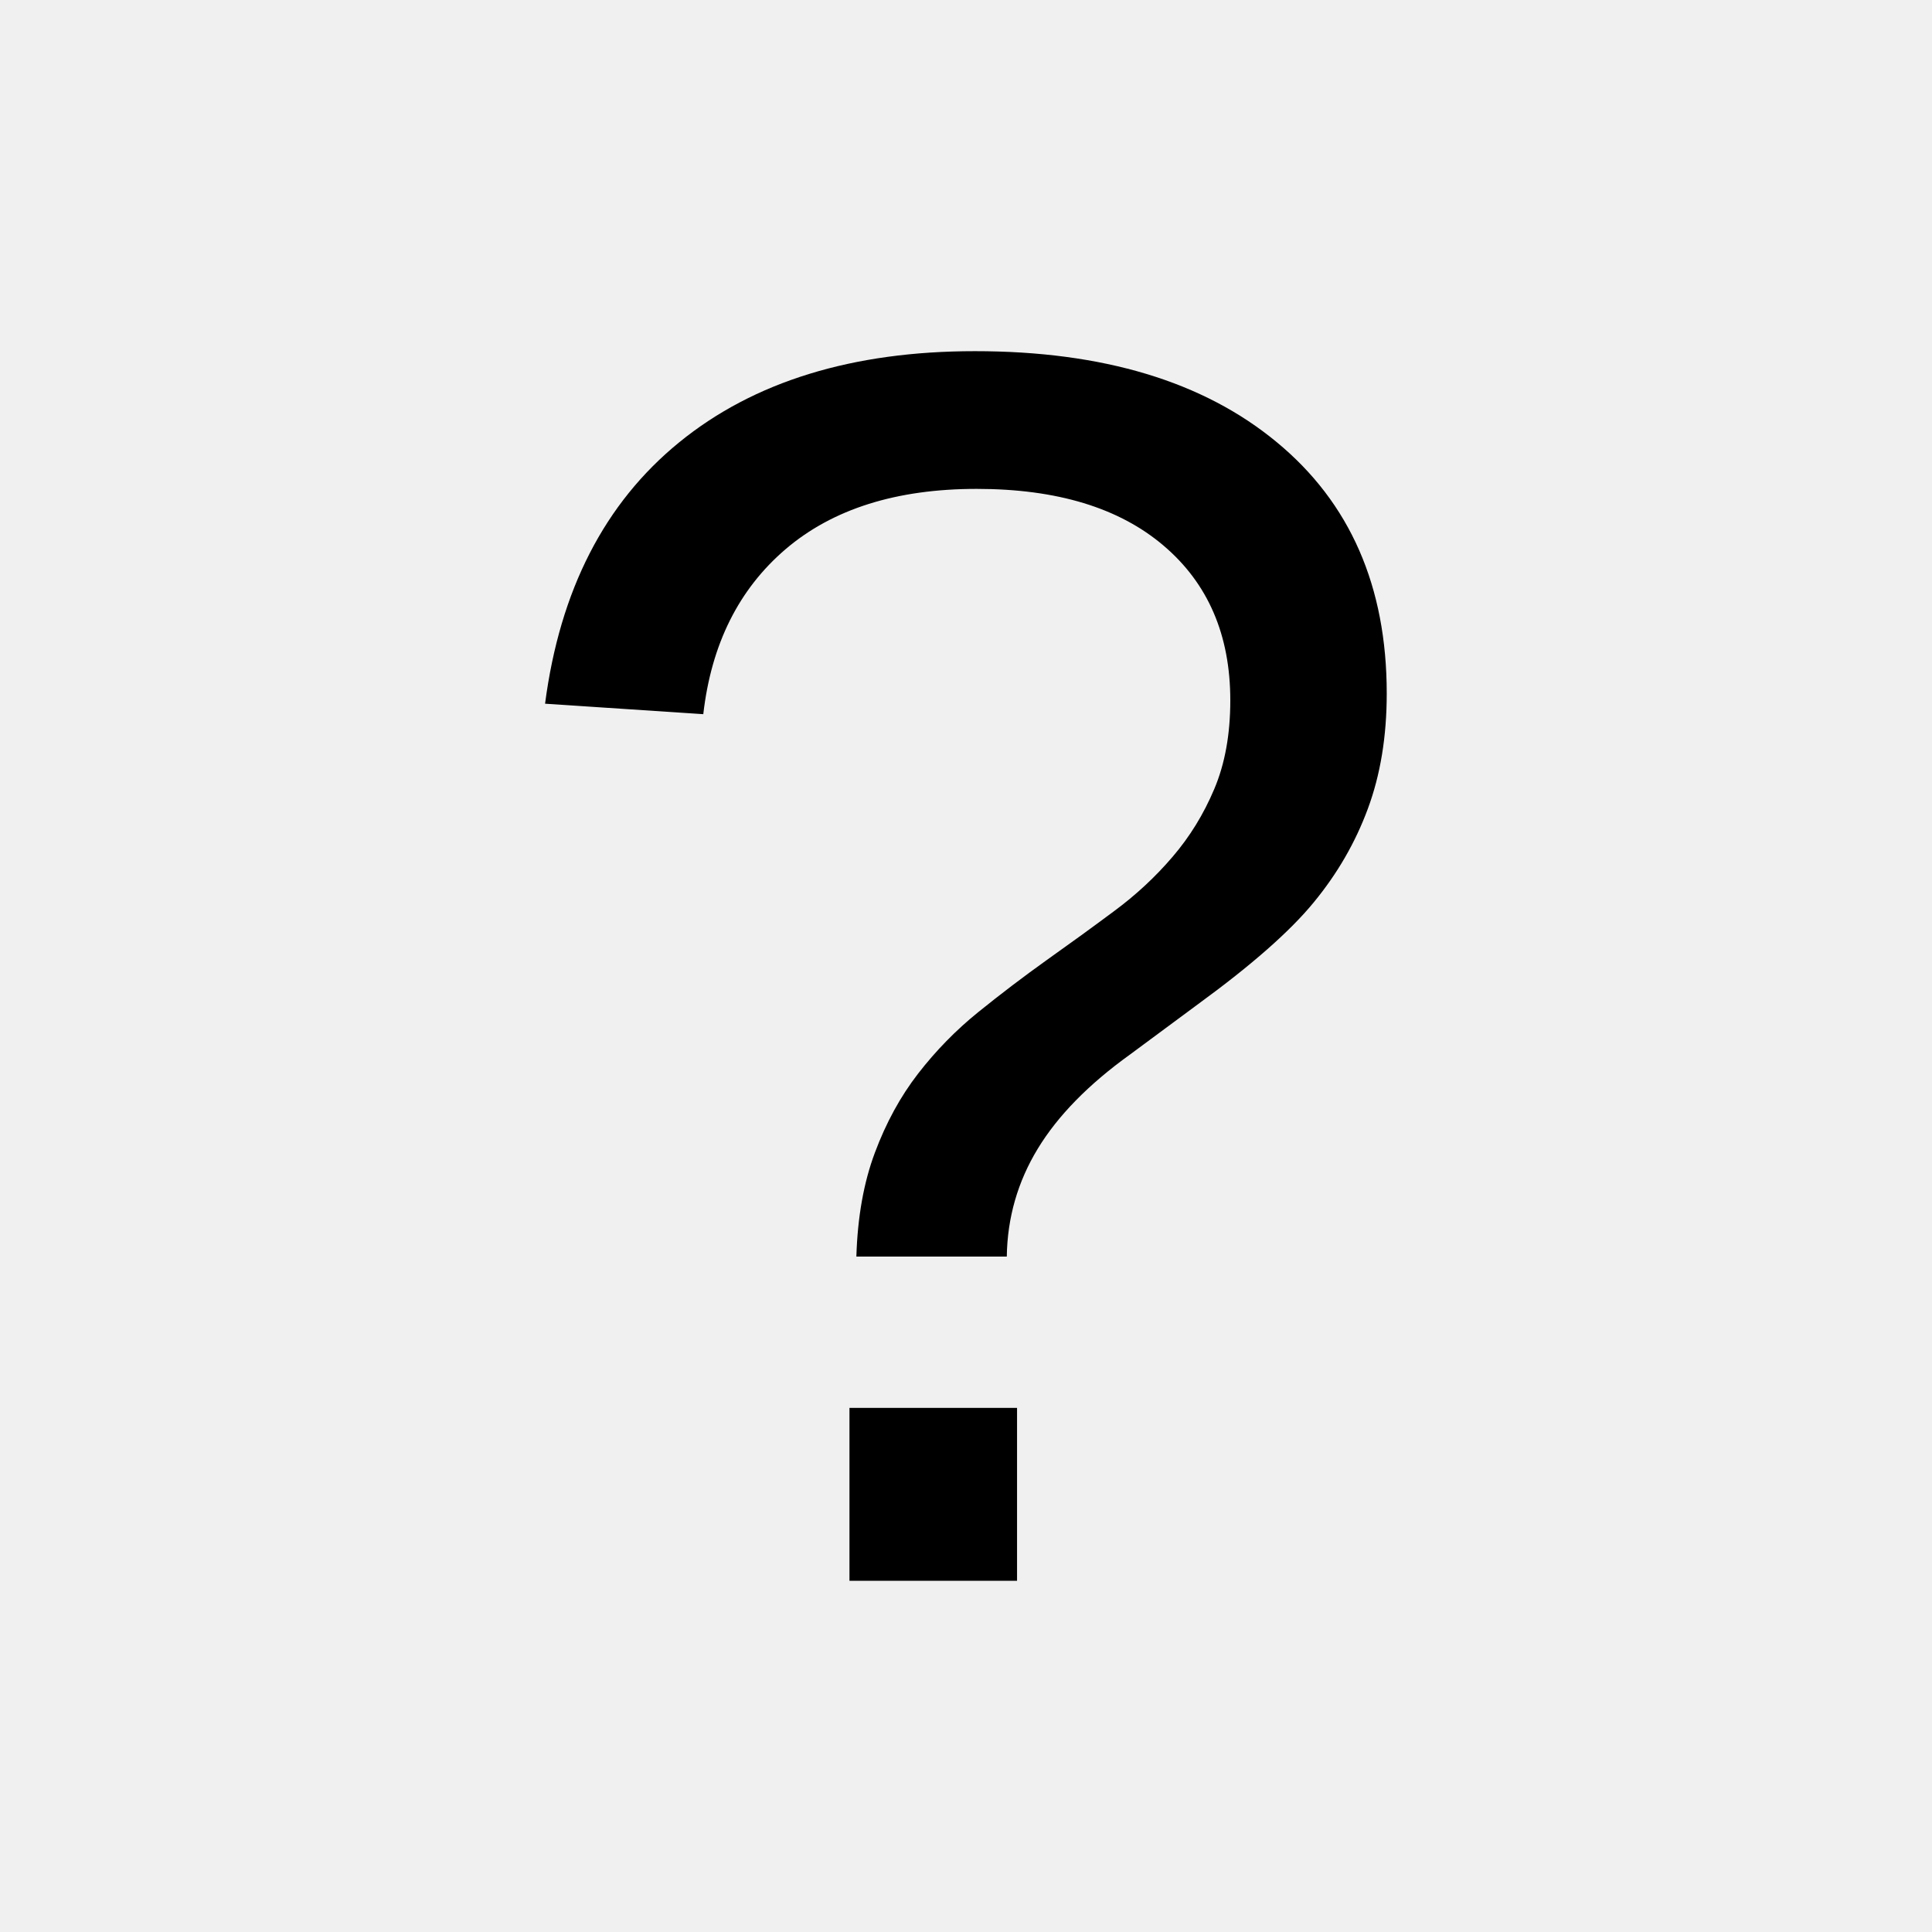
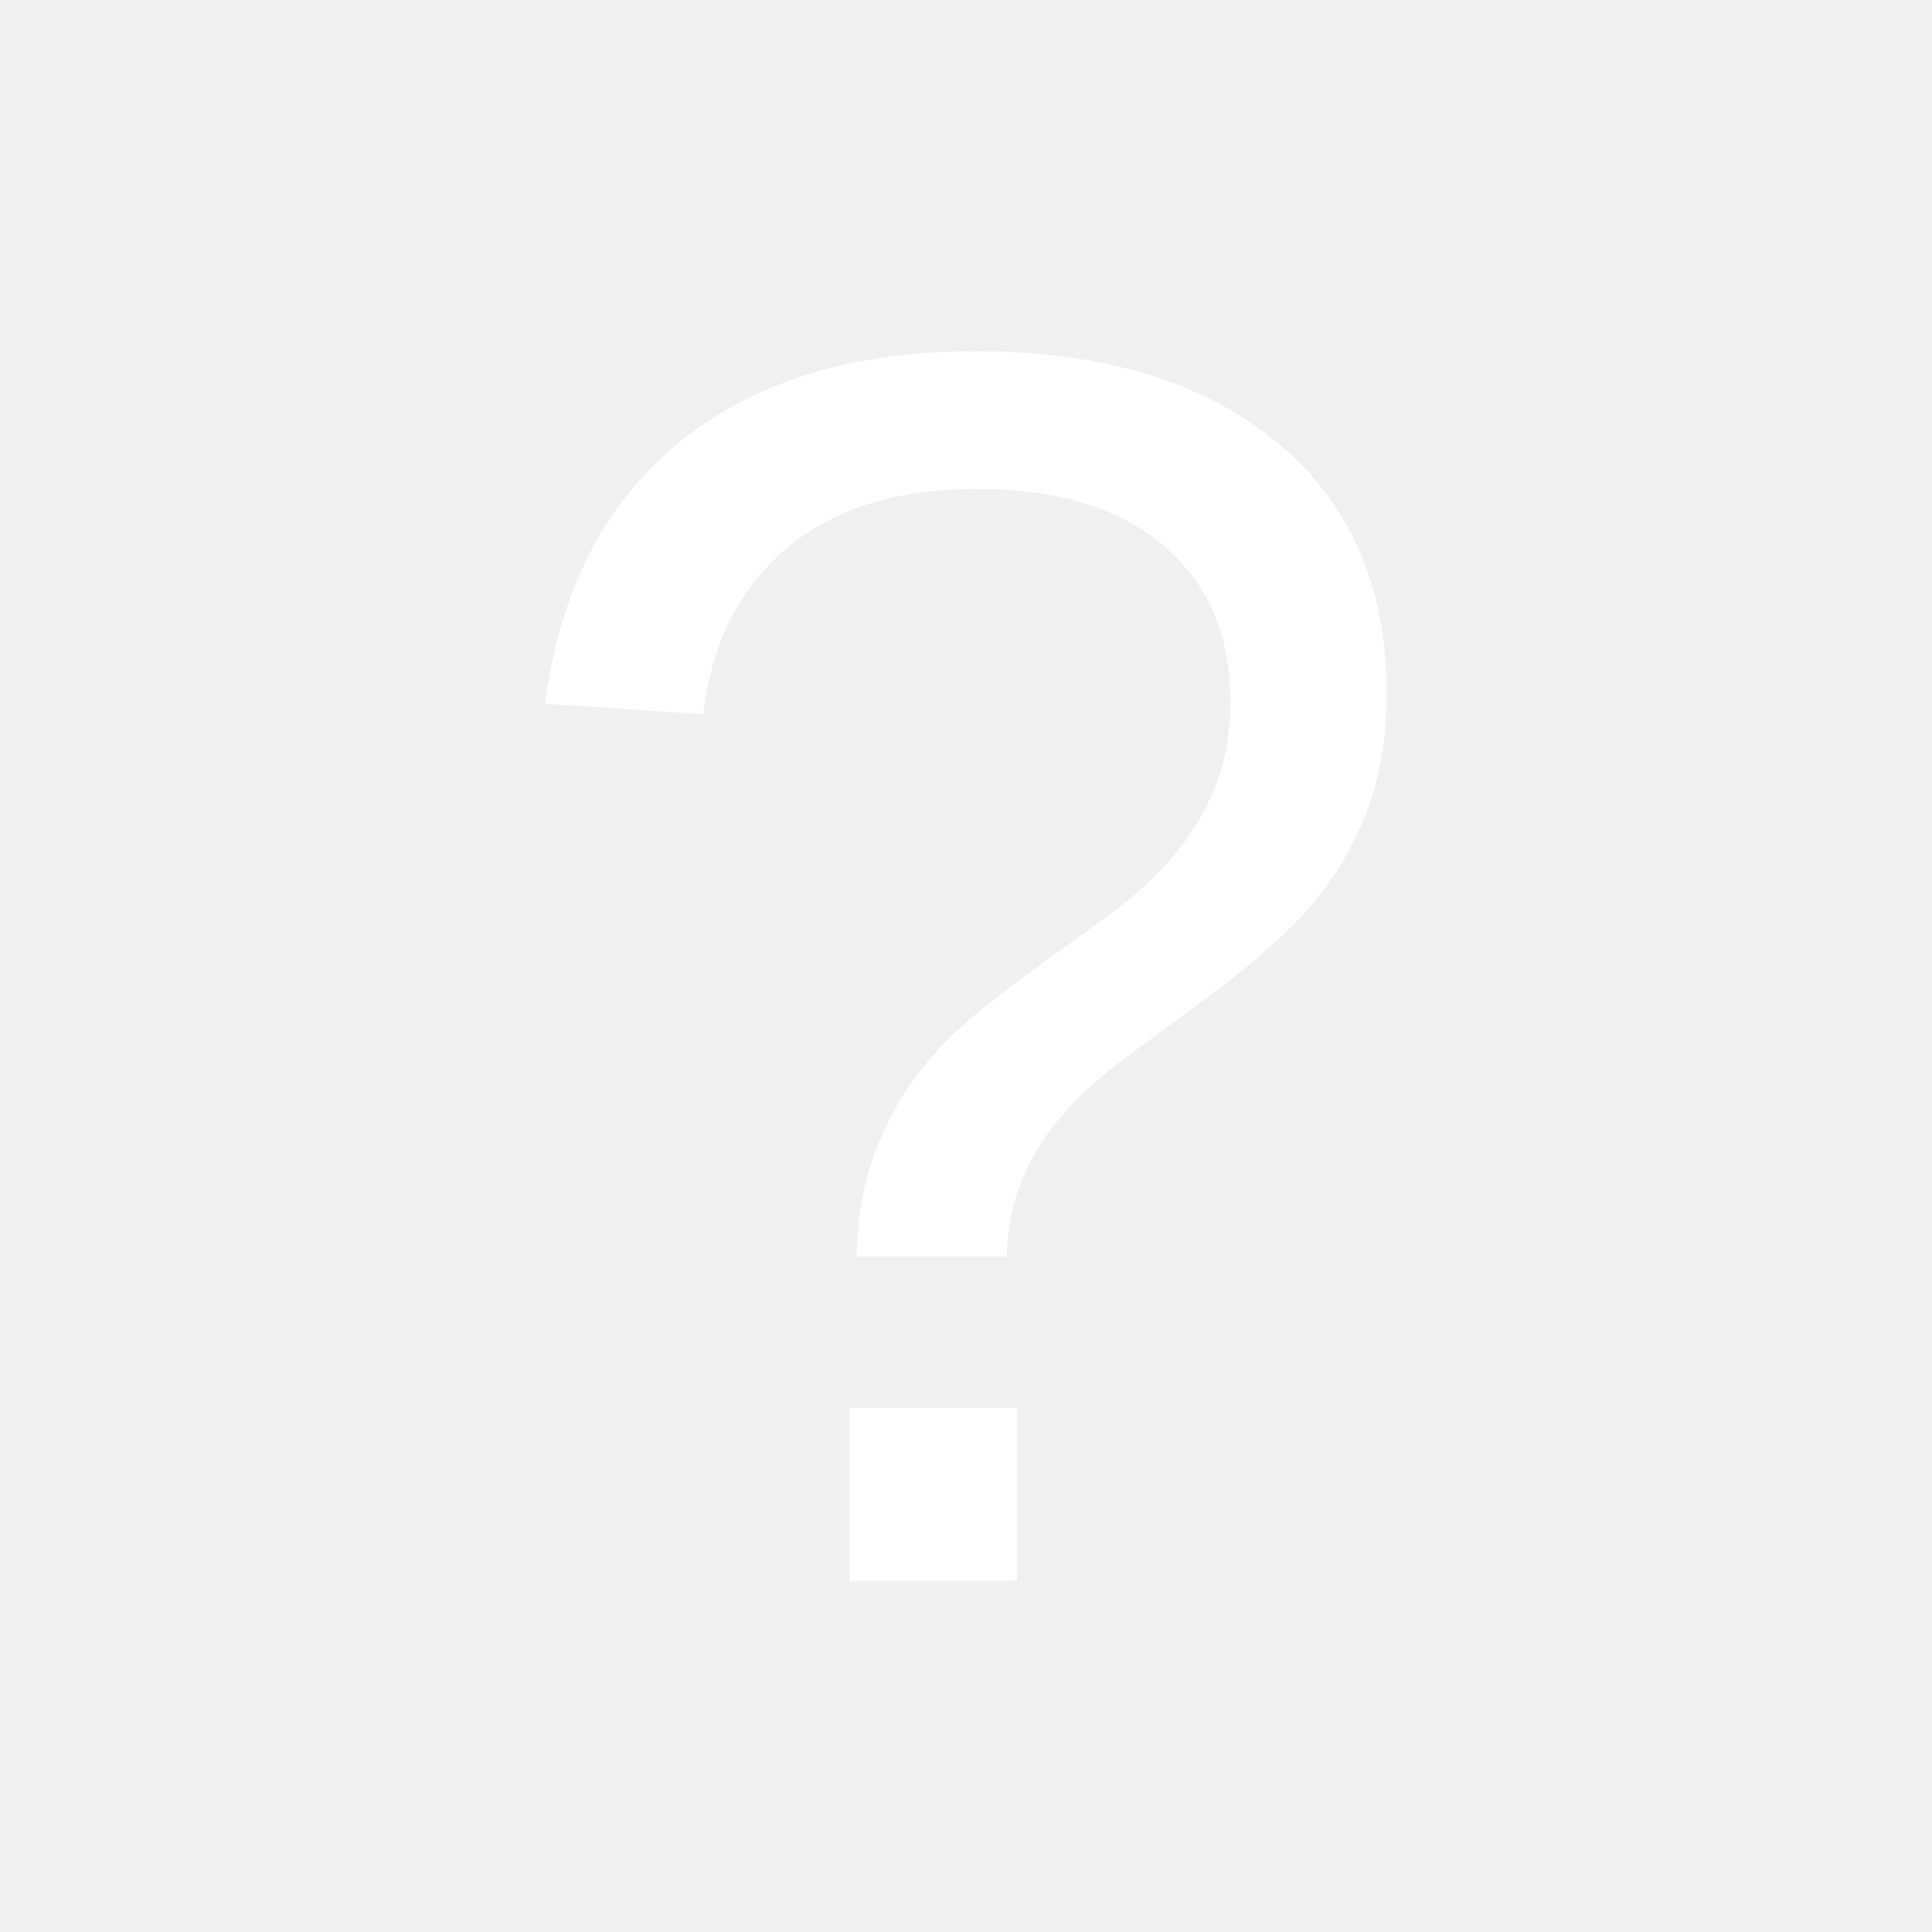
<svg xmlns="http://www.w3.org/2000/svg" width="512" height="512" viewBox="0 0 135.467 135.467" version="1.1" id="svg8">
  <defs id="defs2" />
  <g id="layer2" />
  <g id="layer1" transform="translate(0,-161.5333)" style="display:inline">
    <path style="fill:none;fill-opacity:1;stroke:#000000;stroke-width:1;stroke-linecap:round;stroke-linejoin:round;stroke-miterlimit:4;stroke-dasharray:none;stroke-dashoffset:0;stroke-opacity:1" id="path826-7" r="13.229" cy="229.267" cx="67.733" d="" />
    <path style="fill:none;fill-opacity:1;stroke:#000000;stroke-width:1;stroke-linecap:round;stroke-linejoin:round;stroke-miterlimit:4;stroke-dasharray:none;stroke-dashoffset:0;stroke-opacity:1" id="path826-3-3" r="19.844" cy="229.267" cx="67.733" d="" />
    <path style="fill:none;fill-opacity:1;stroke:#000000;stroke-width:1;stroke-linecap:round;stroke-linejoin:round;stroke-miterlimit:4;stroke-dasharray:none;stroke-dashoffset:0;stroke-opacity:1" id="path826-3-5" r="19.844" cy="229.267" cx="67.733" d="" />
    <path style="fill:none;fill-opacity:1;stroke:#000000;stroke-width:1;stroke-linecap:round;stroke-linejoin:round;stroke-miterlimit:4;stroke-dasharray:none;stroke-dashoffset:0;stroke-opacity:1" id="path826-3-6" r="19.844" cy="229.267" cx="67.733" d="" />
    <path style="fill:none;fill-opacity:1;stroke:#000000;stroke-width:1;stroke-linecap:round;stroke-linejoin:round;stroke-miterlimit:4;stroke-dasharray:none;stroke-dashoffset:0;stroke-opacity:1" id="path826-3-9" r="19.844" cy="229.267" cx="67.733" d="" />
    <path style="fill:none;fill-opacity:1;stroke:#000000;stroke-width:1;stroke-linecap:round;stroke-linejoin:round;stroke-miterlimit:4;stroke-dasharray:none;stroke-dashoffset:0;stroke-opacity:1" id="path826-3-1" r="19.844" cy="229.267" cx="67.733" d="" />
    <path style="fill:none;fill-opacity:1;stroke:#000000;stroke-width:1;stroke-linecap:round;stroke-linejoin:round;stroke-miterlimit:4;stroke-dasharray:none;stroke-dashoffset:0;stroke-opacity:1" id="path826-3-2" r="19.844" cy="229.267" cx="67.733" d="" />
    <path style="fill:none;fill-opacity:1;stroke:#000000;stroke-width:1;stroke-linecap:round;stroke-linejoin:round;stroke-miterlimit:4;stroke-dasharray:none;stroke-dashoffset:0;stroke-opacity:1" id="path826-3-7" r="19.844" cy="229.267" cx="67.733" d="" />
    <path style="fill:none;fill-opacity:1;stroke:#000000;stroke-width:1;stroke-linecap:round;stroke-linejoin:round;stroke-miterlimit:4;stroke-dasharray:none;stroke-dashoffset:0;stroke-opacity:1" id="path826-3-0" r="19.844" cy="229.267" cx="67.733" d="" />
    <path style="fill:none;fill-opacity:1;stroke:#000000;stroke-width:1;stroke-linecap:round;stroke-linejoin:round;stroke-miterlimit:4;stroke-dasharray:none;stroke-dashoffset:0;stroke-opacity:1" id="path826-3-93" r="19.844" cy="229.267" cx="67.733" d="" />
-     <text xml:space="preserve" style="font-style:normal;font-variant:normal;font-weight:normal;font-stretch:normal;font-size:123.472px;line-height:1.25;font-family:'Liberation Sans';-inkscape-font-specification:'Liberation Sans';text-align:justify;letter-spacing:0px;word-spacing:0px;text-anchor:start;fill:#000000;fill-opacity:1;stroke:none;stroke-width:0.265" x="33.157" y="272.373" id="text856">
-       <tspan id="tspan854" x="33.157" y="272.373" style="font-size:123.472px;stroke-width:0.265">?</tspan>
+     <text xml:space="preserve" style="font-style:normal;font-variant:normal;font-weight:normal;font-stretch:normal;font-size:123.472px;line-height:1.25;font-family:'Liberation Sans';-inkscape-font-specification:'Liberation Sans';text-align:justify;letter-spacing:0px;word-spacing:0px;text-anchor:start;fill:#ffffff;fill-opacity:1;stroke:none;stroke-width:0.265;" x="33.157" y="272.373" id="text856">
+       <tspan id="tspan854" x="33.157" y="272.373" style="font-size:123.472px;stroke-width:0.265;fill:#ffffff;">?</tspan>
    </text>
  </g>
</svg>
